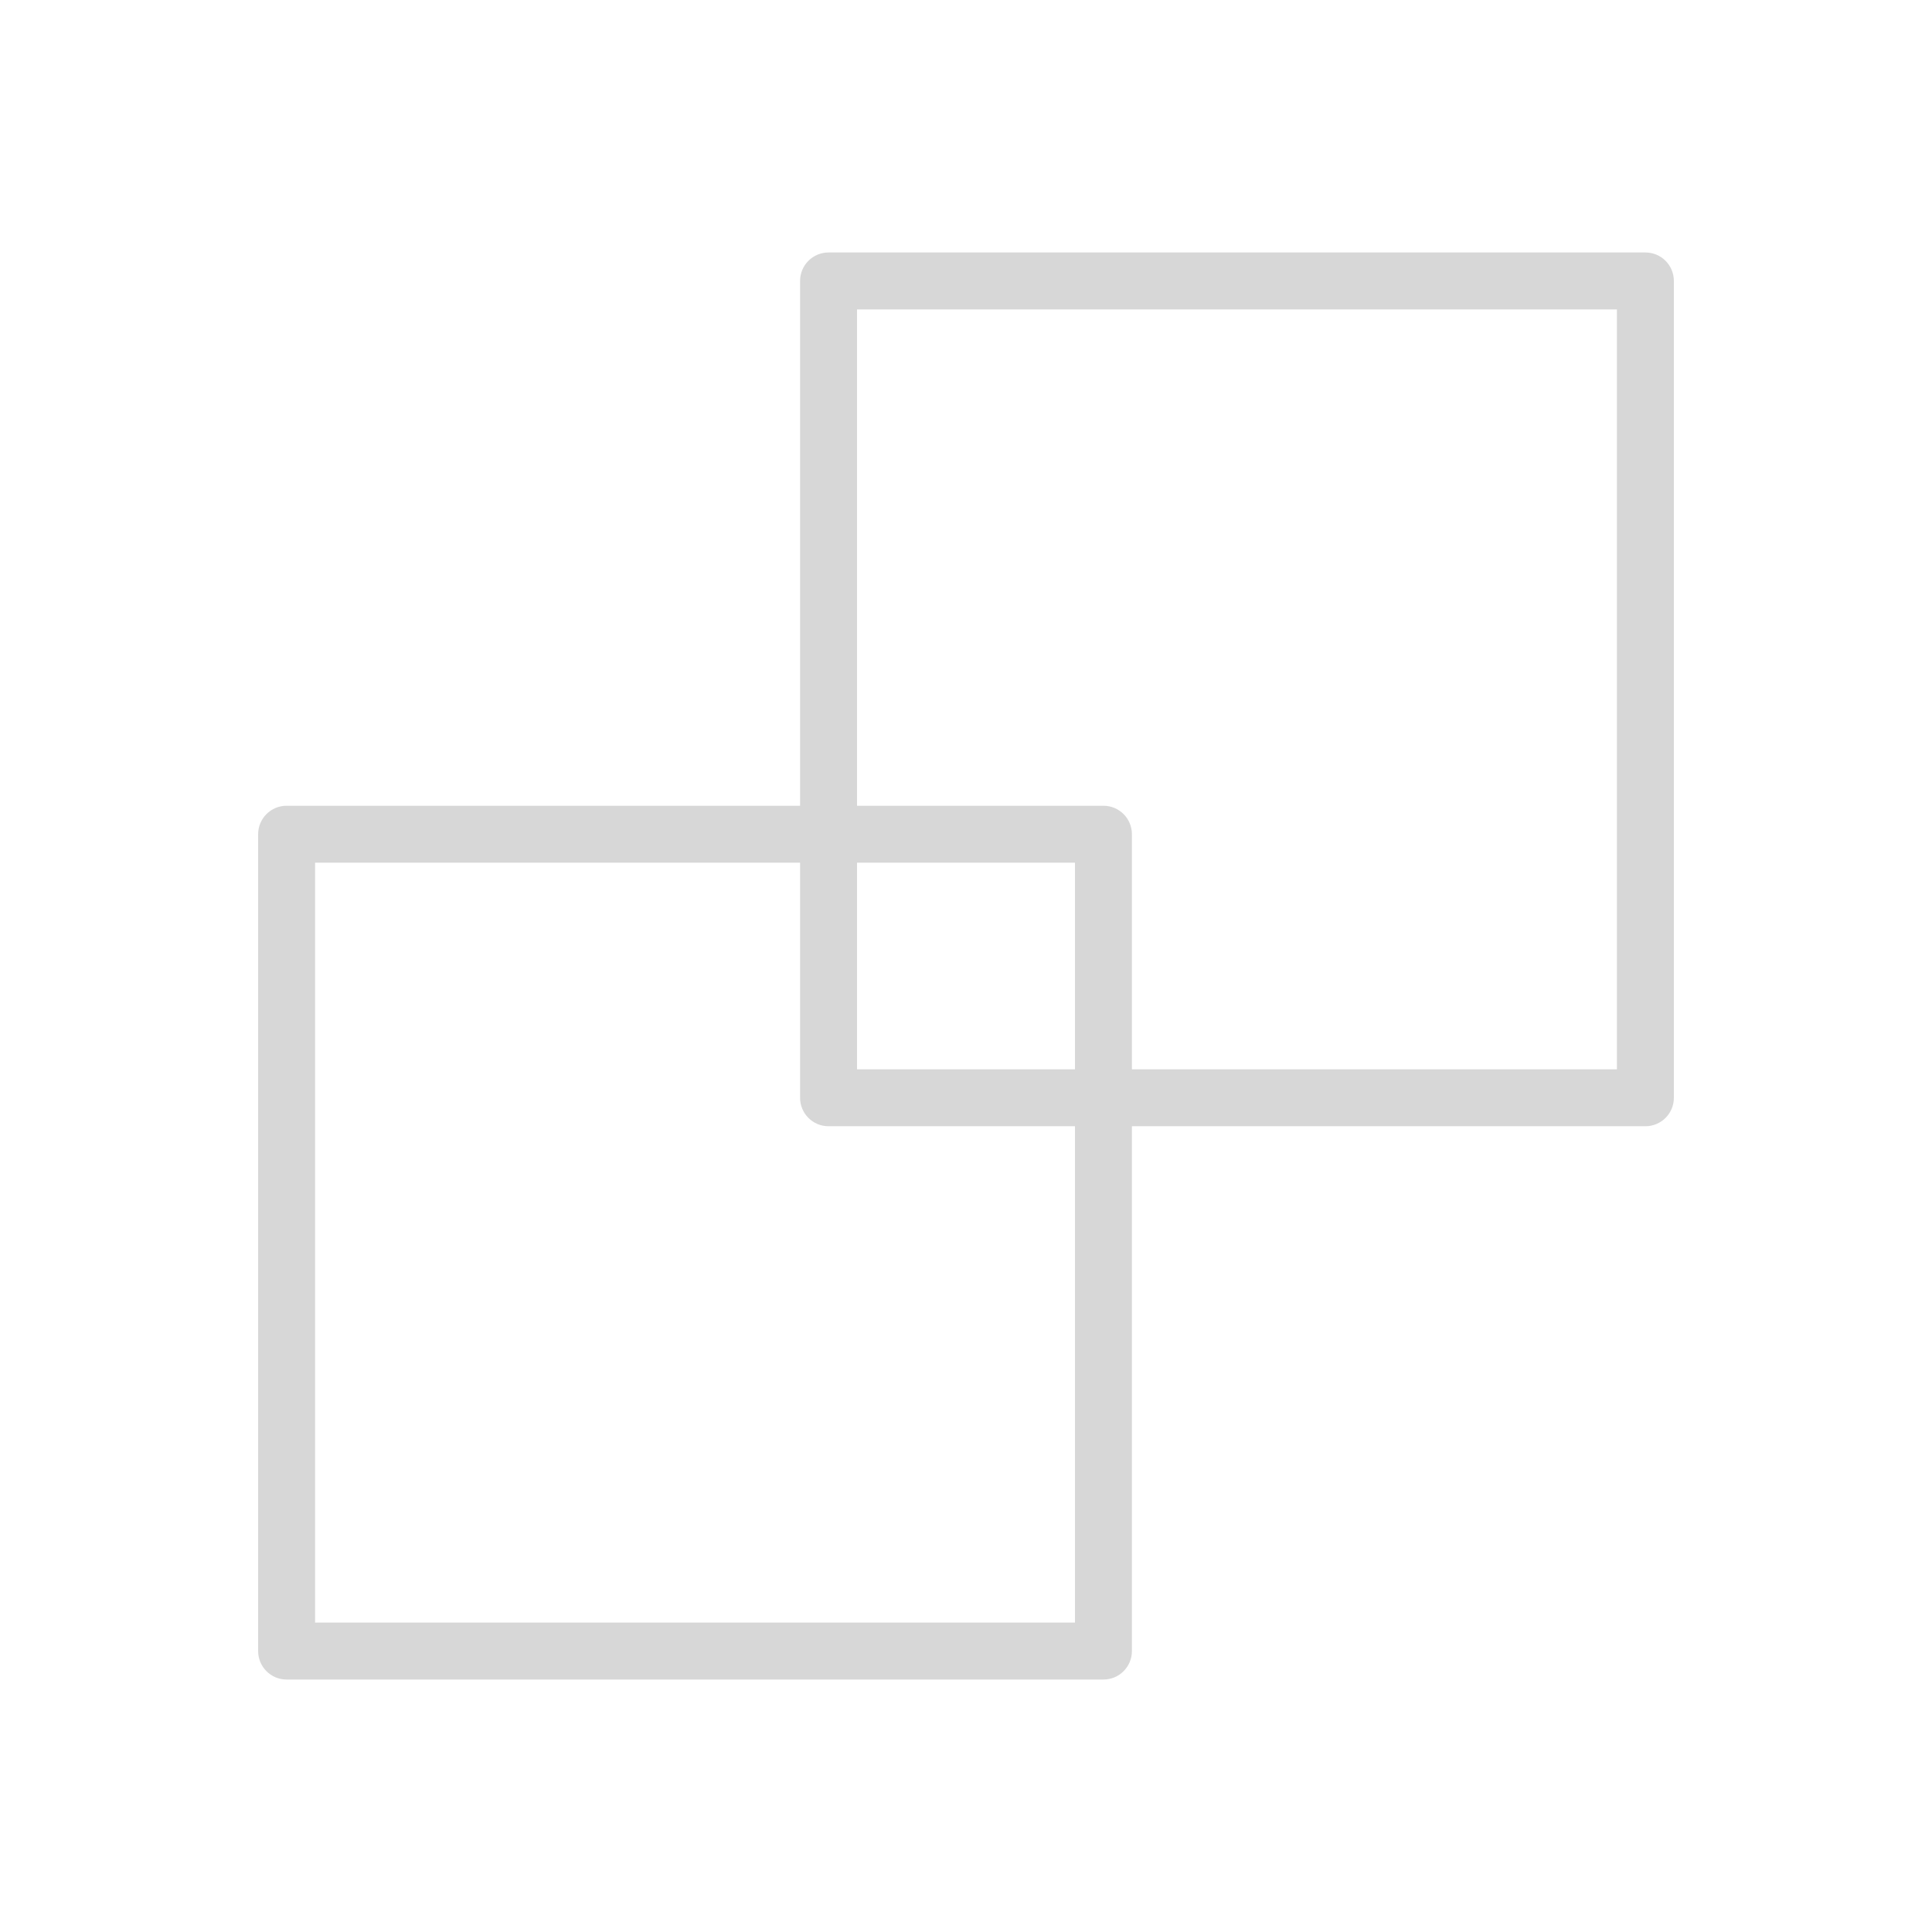
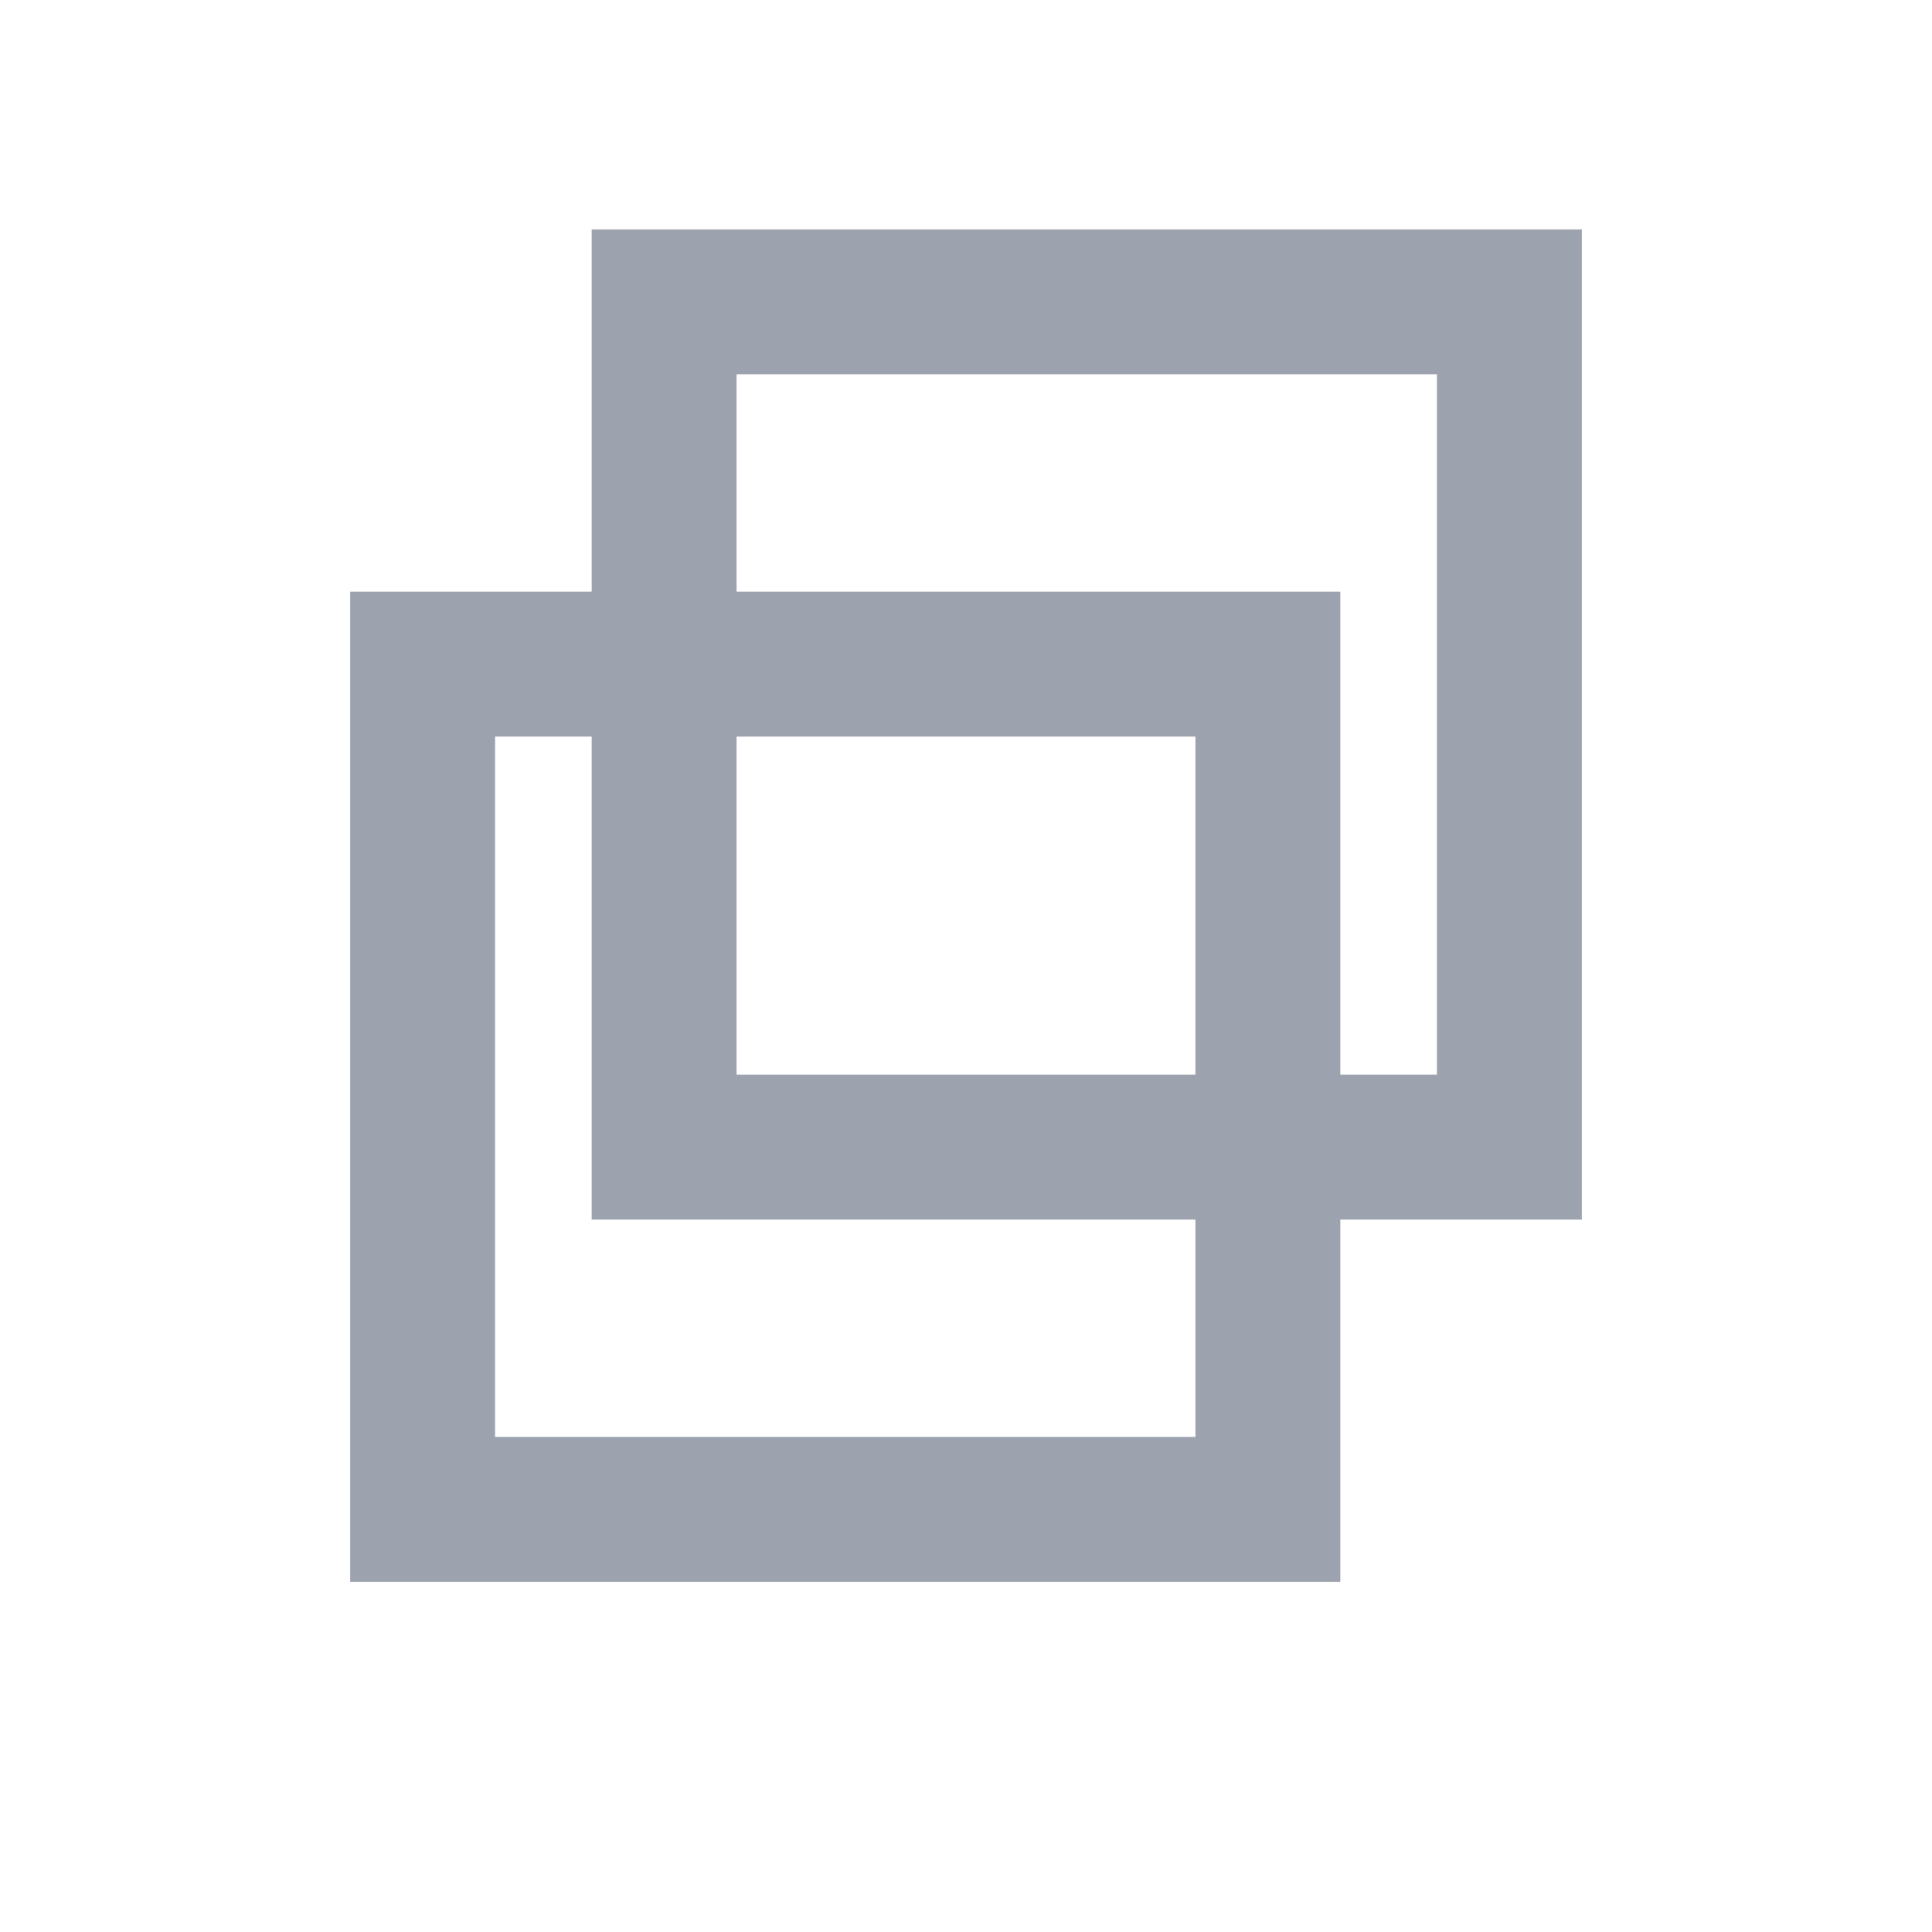
- <svg xmlns="http://www.w3.org/2000/svg" xmlns:ns1="http://schemas.microsoft.com/visio/2003/SVGExtensions/" width="512" height="512" viewBox="0 0 384 384" xml:space="preserve" class="st2" version="1.1" id="svg21" style="font-size:12px;overflow:visible;color-interpolation-filters:sRGB;fill:none;fill-rule:evenodd;stroke-linecap:square;stroke-miterlimit:3">
-   <defs id="defs25" />
-   <ns1:documentProperties ns1:langID="2052" ns1:viewMarkup="false" />
-   <style type="text/css" id="style2">
- 	
- 		.st1 {fill:#d7d7d7;stroke:none;stroke-linecap:butt;stroke-width:0.759}
- 		.st2 {fill:none;fill-rule:evenodd;font-size:12px;overflow:visible;stroke-linecap:square;stroke-miterlimit:3}
- 	
- 	</style>
-   <g ns1:mID="0" ns1:index="1" ns1:groupContext="foregroundPage" id="g19" transform="translate(-2.146535,0.843915)">
-     <ns1:pageProperties ns1:drawingScale="0.0393701" ns1:pageScale="0.0393701" ns1:drawingUnits="24" ns1:shadowOffsetX="9" ns1:shadowOffsetY="-9" />
-     <g id="group445-1" ns1:mID="445" ns1:groupContext="group">
-       <g id="shape446-2" ns1:mID="446" ns1:groupContext="shape" transform="translate(53.4533,-51.0236)">
-         <path d="M 168.01,384 H 5.66 C 2.53,384 0,381.47 0,378.34 V 215.99 c 0,-3.13 2.53,-5.66 5.66,-5.66 h 162.35 c 3.13,0 5.66,2.53 5.66,5.66 v 162.35 c 0,3.13 -2.53,5.66 -5.66,5.66 z M 11.32,372.68 H 162.35 V 221.65 H 11.32 Z" class="st1" id="path10" style="fill:#d7d7d7;stroke:none;stroke-width:0.759;stroke-linecap:butt" />
-       </g>
-       <g id="shape447-4" ns1:mID="447" ns1:groupContext="shape" transform="translate(161.17,-160.994)">
-         <path d="M 168.01,384 H 5.66 C 2.53,384 0,381.47 0,378.34 V 215.99 c 0,-3.13 2.53,-5.66 5.66,-5.66 h 162.35 c 3.13,0 5.66,2.53 5.66,5.66 v 162.35 c 0,3.13 -2.53,5.66 -5.66,5.66 z M 11.32,372.68 H 162.35 V 221.65 H 11.32 Z" class="st1" id="path15" style="fill:#d7d7d7;stroke:none;stroke-width:0.759;stroke-linecap:butt" />
-       </g>
-     </g>
-   </g>
+ <svg xmlns="http://www.w3.org/2000/svg" width="16" height="16" viewBox="0 0 16 16">
+   <rect x="5.5" y="2.5" width="7" height="7" stroke="#9ca3af" stroke-width="1.2" fill="none" />
+   <rect x="3.5" y="5.5" width="7" height="7" stroke="#9ca3af" stroke-width="1.2" fill="none" />
</svg>
